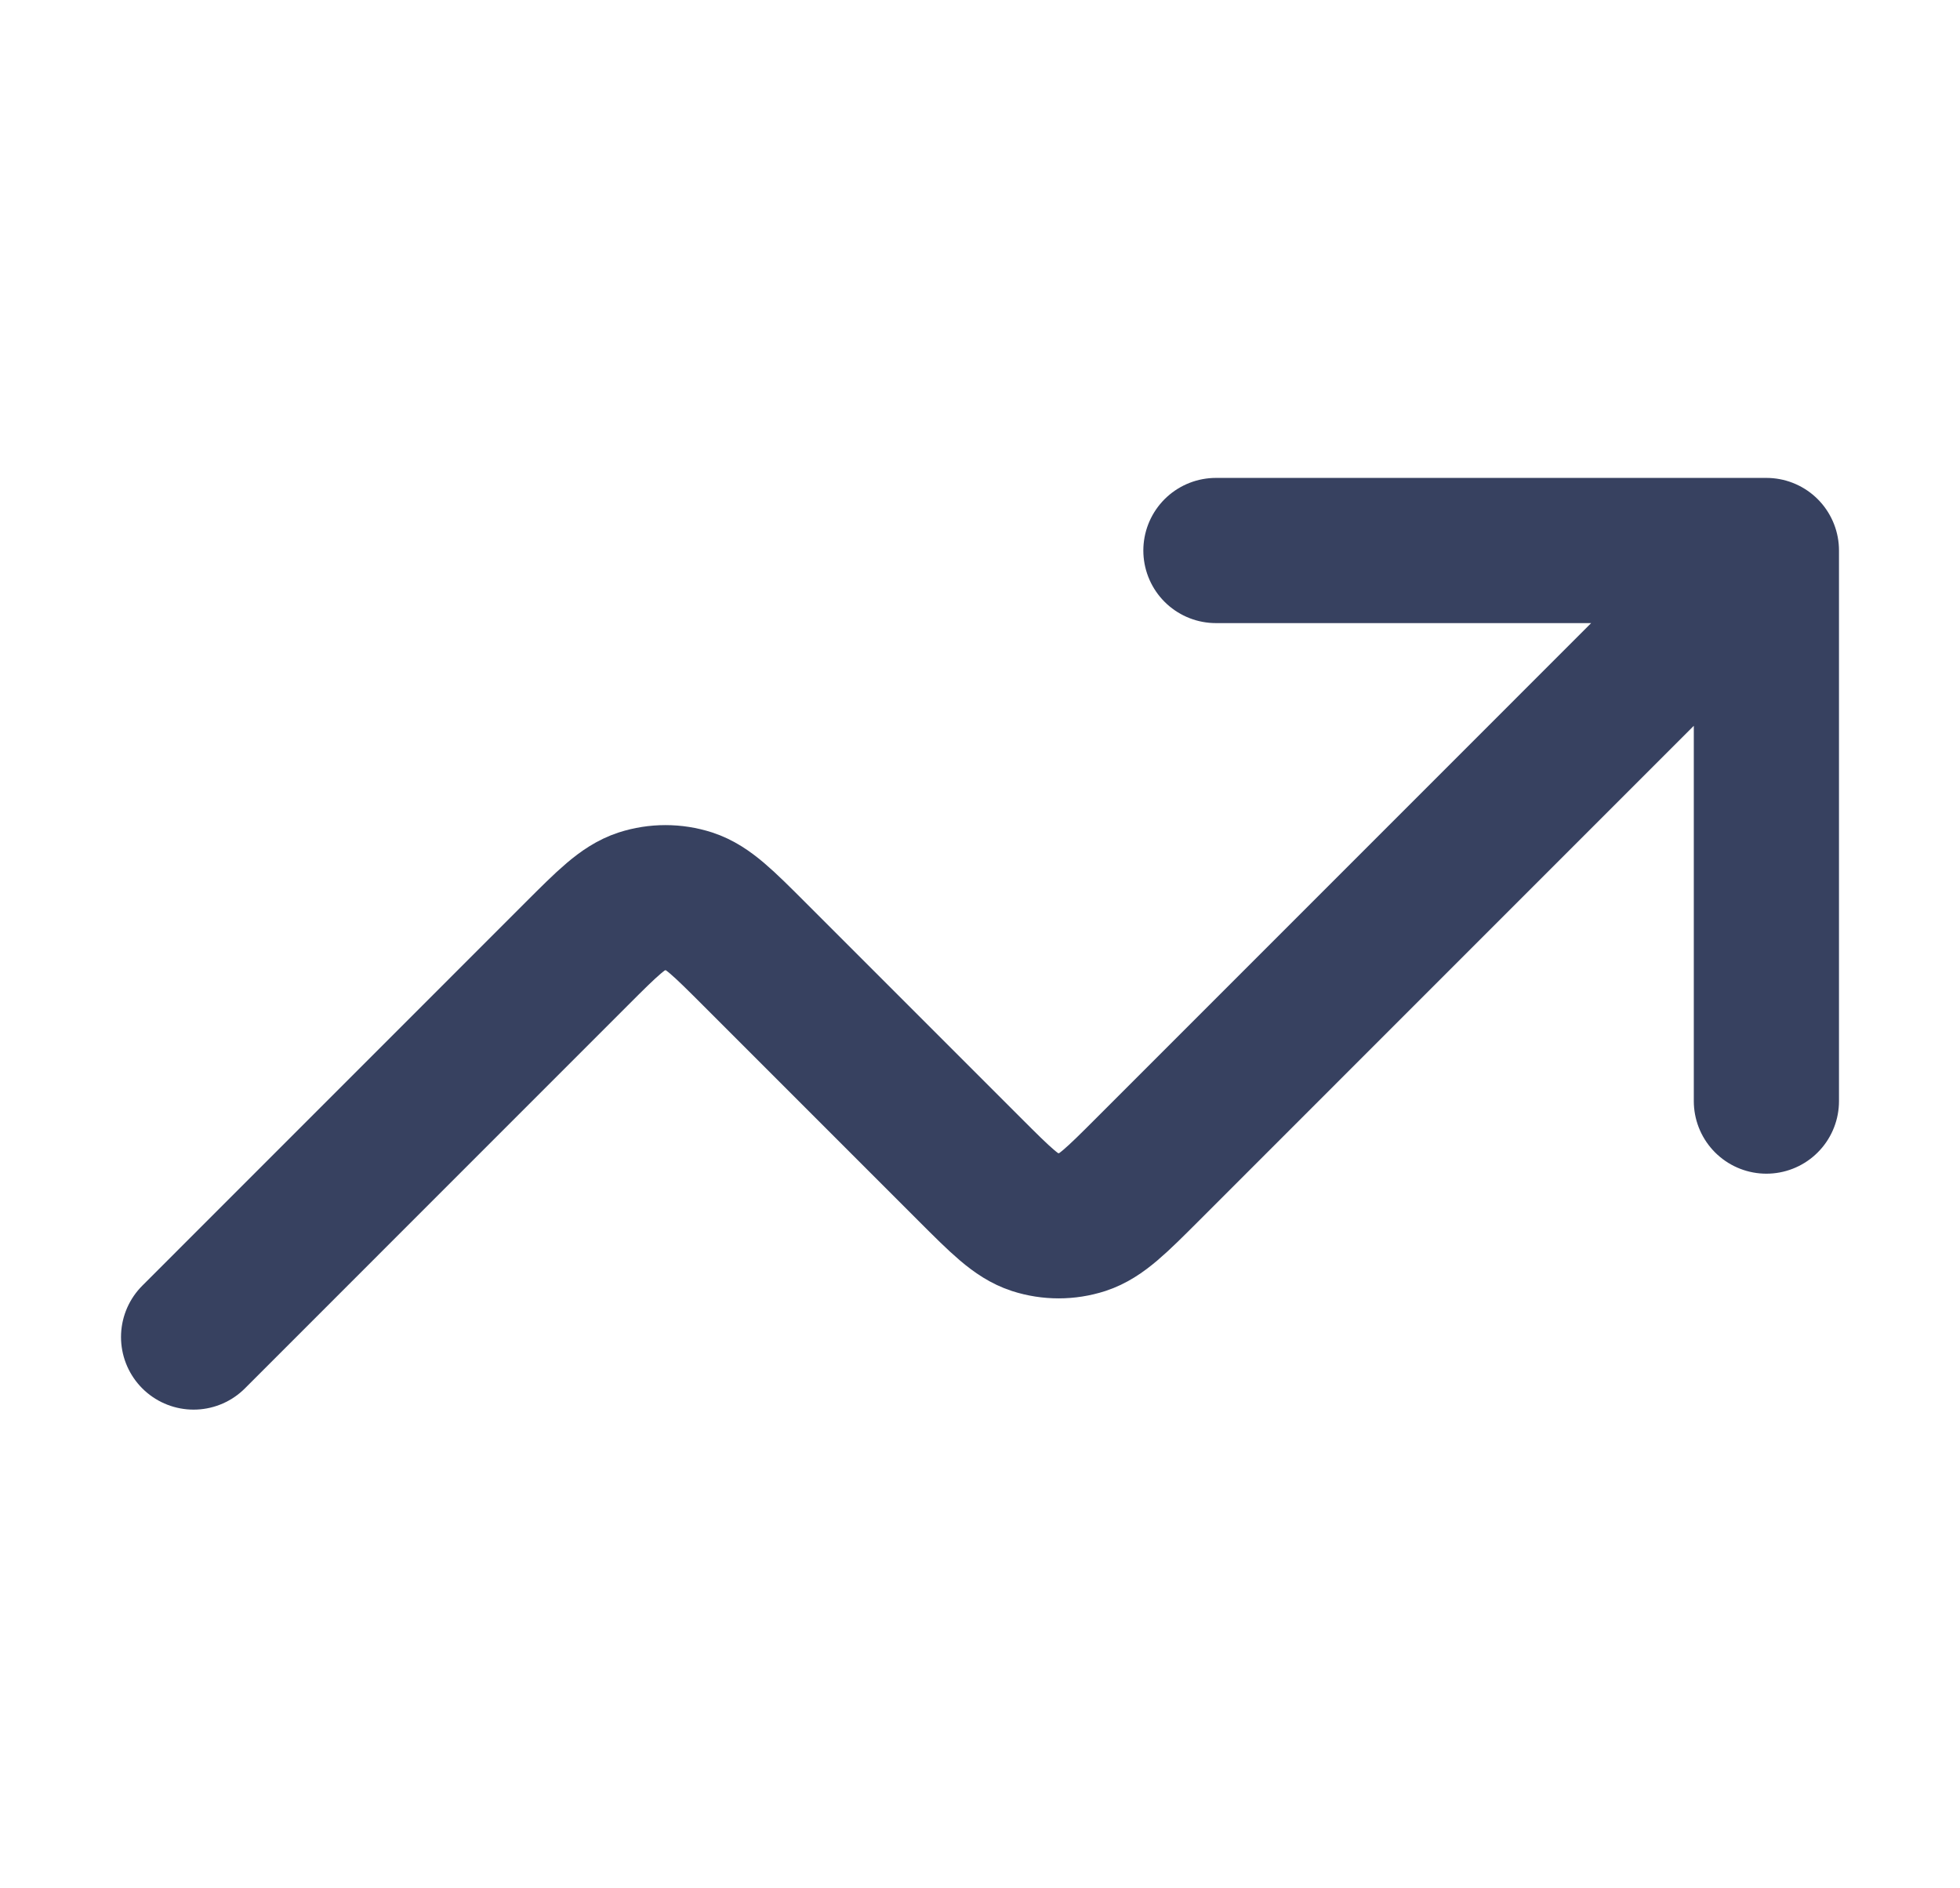
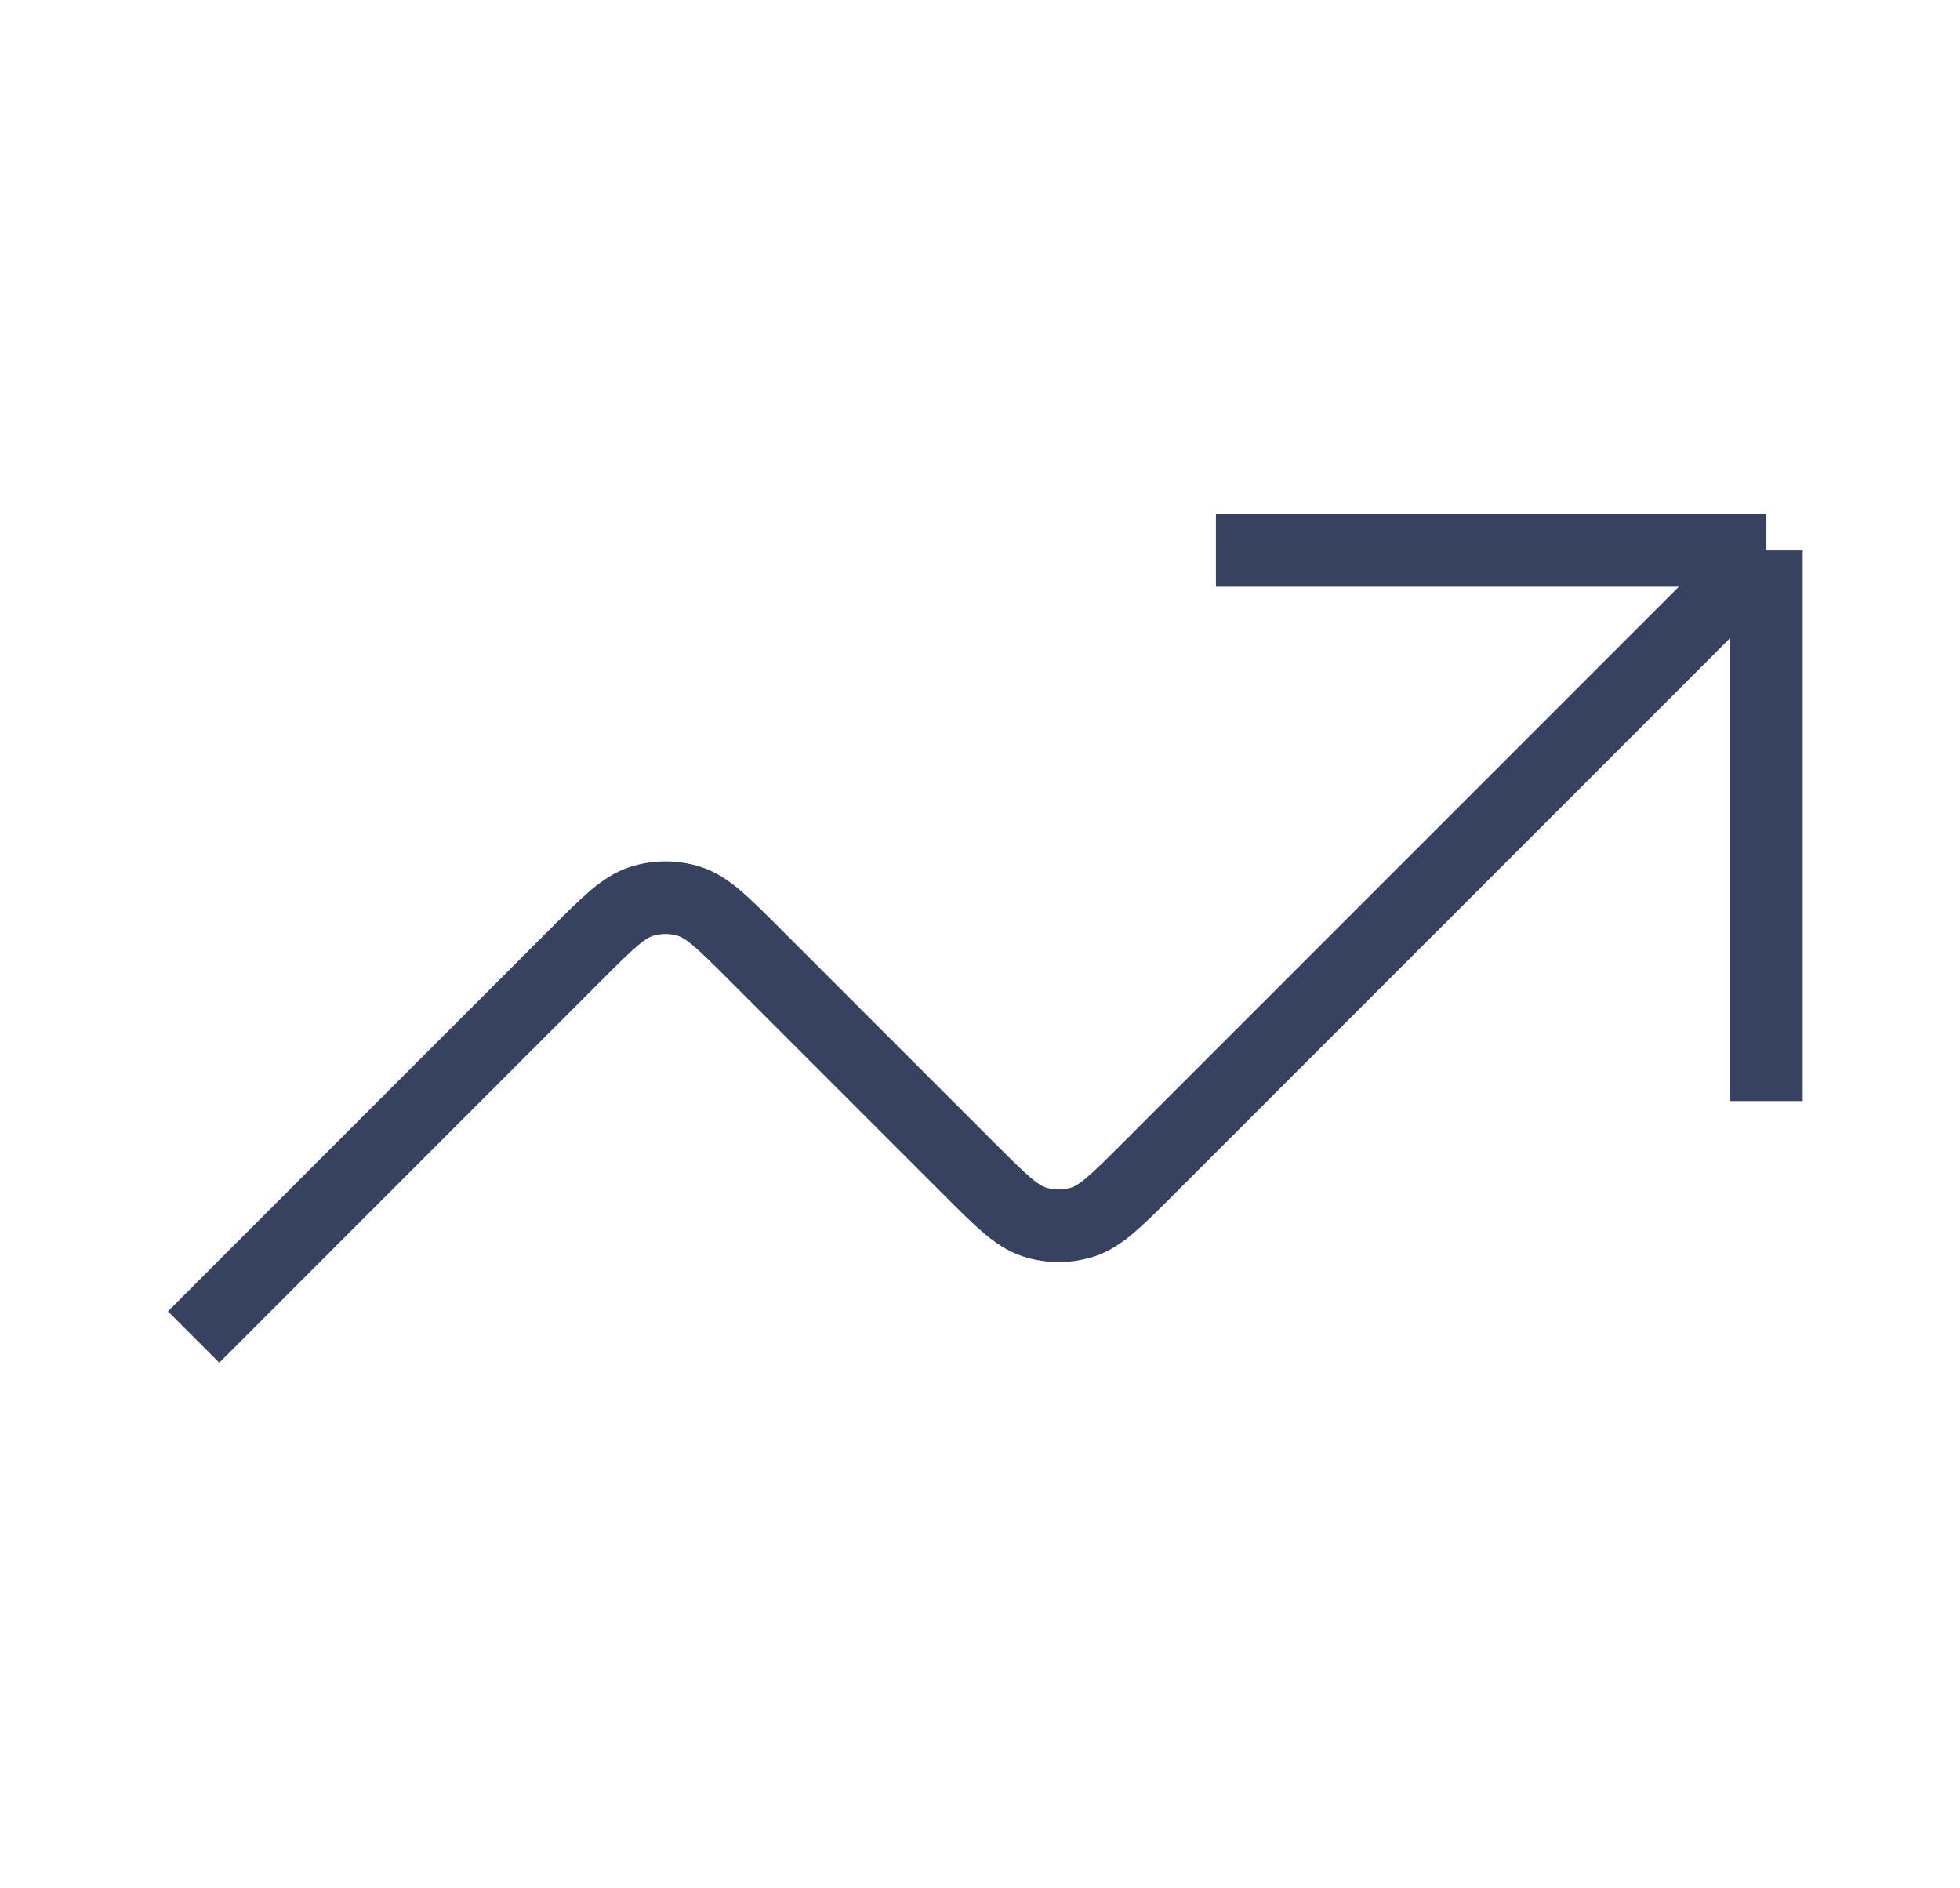
<svg xmlns="http://www.w3.org/2000/svg" width="27" height="26" viewBox="0 0 27 26" fill="none">
-   <path d="M24.333 7.583L15.809 16.108C15.38 16.537 15.165 16.751 14.918 16.832C14.701 16.902 14.466 16.902 14.249 16.832C14.001 16.751 13.787 16.537 13.358 16.108L10.392 13.142C9.963 12.713 9.749 12.499 9.502 12.418C9.284 12.348 9.05 12.348 8.832 12.418C8.585 12.499 8.37 12.713 7.941 13.142L2.667 18.417M24.333 7.583H16.75M24.333 7.583V15.167" stroke="#374160" stroke-width="2" stroke-linecap="round" stroke-linejoin="round" />
+   <path d="M24.333 7.583L15.809 16.108C15.38 16.537 15.165 16.751 14.918 16.832C14.701 16.902 14.466 16.902 14.249 16.832C14.001 16.751 13.787 16.537 13.358 16.108L10.392 13.142C9.963 12.713 9.749 12.499 9.502 12.418C9.284 12.348 9.05 12.348 8.832 12.418C8.585 12.499 8.37 12.713 7.941 13.142L2.667 18.417M24.333 7.583H16.75M24.333 7.583V15.167" stroke="#374160" strokeWidth="2" strokeLinecap="round" strokeLinejoin="round" />
</svg>
